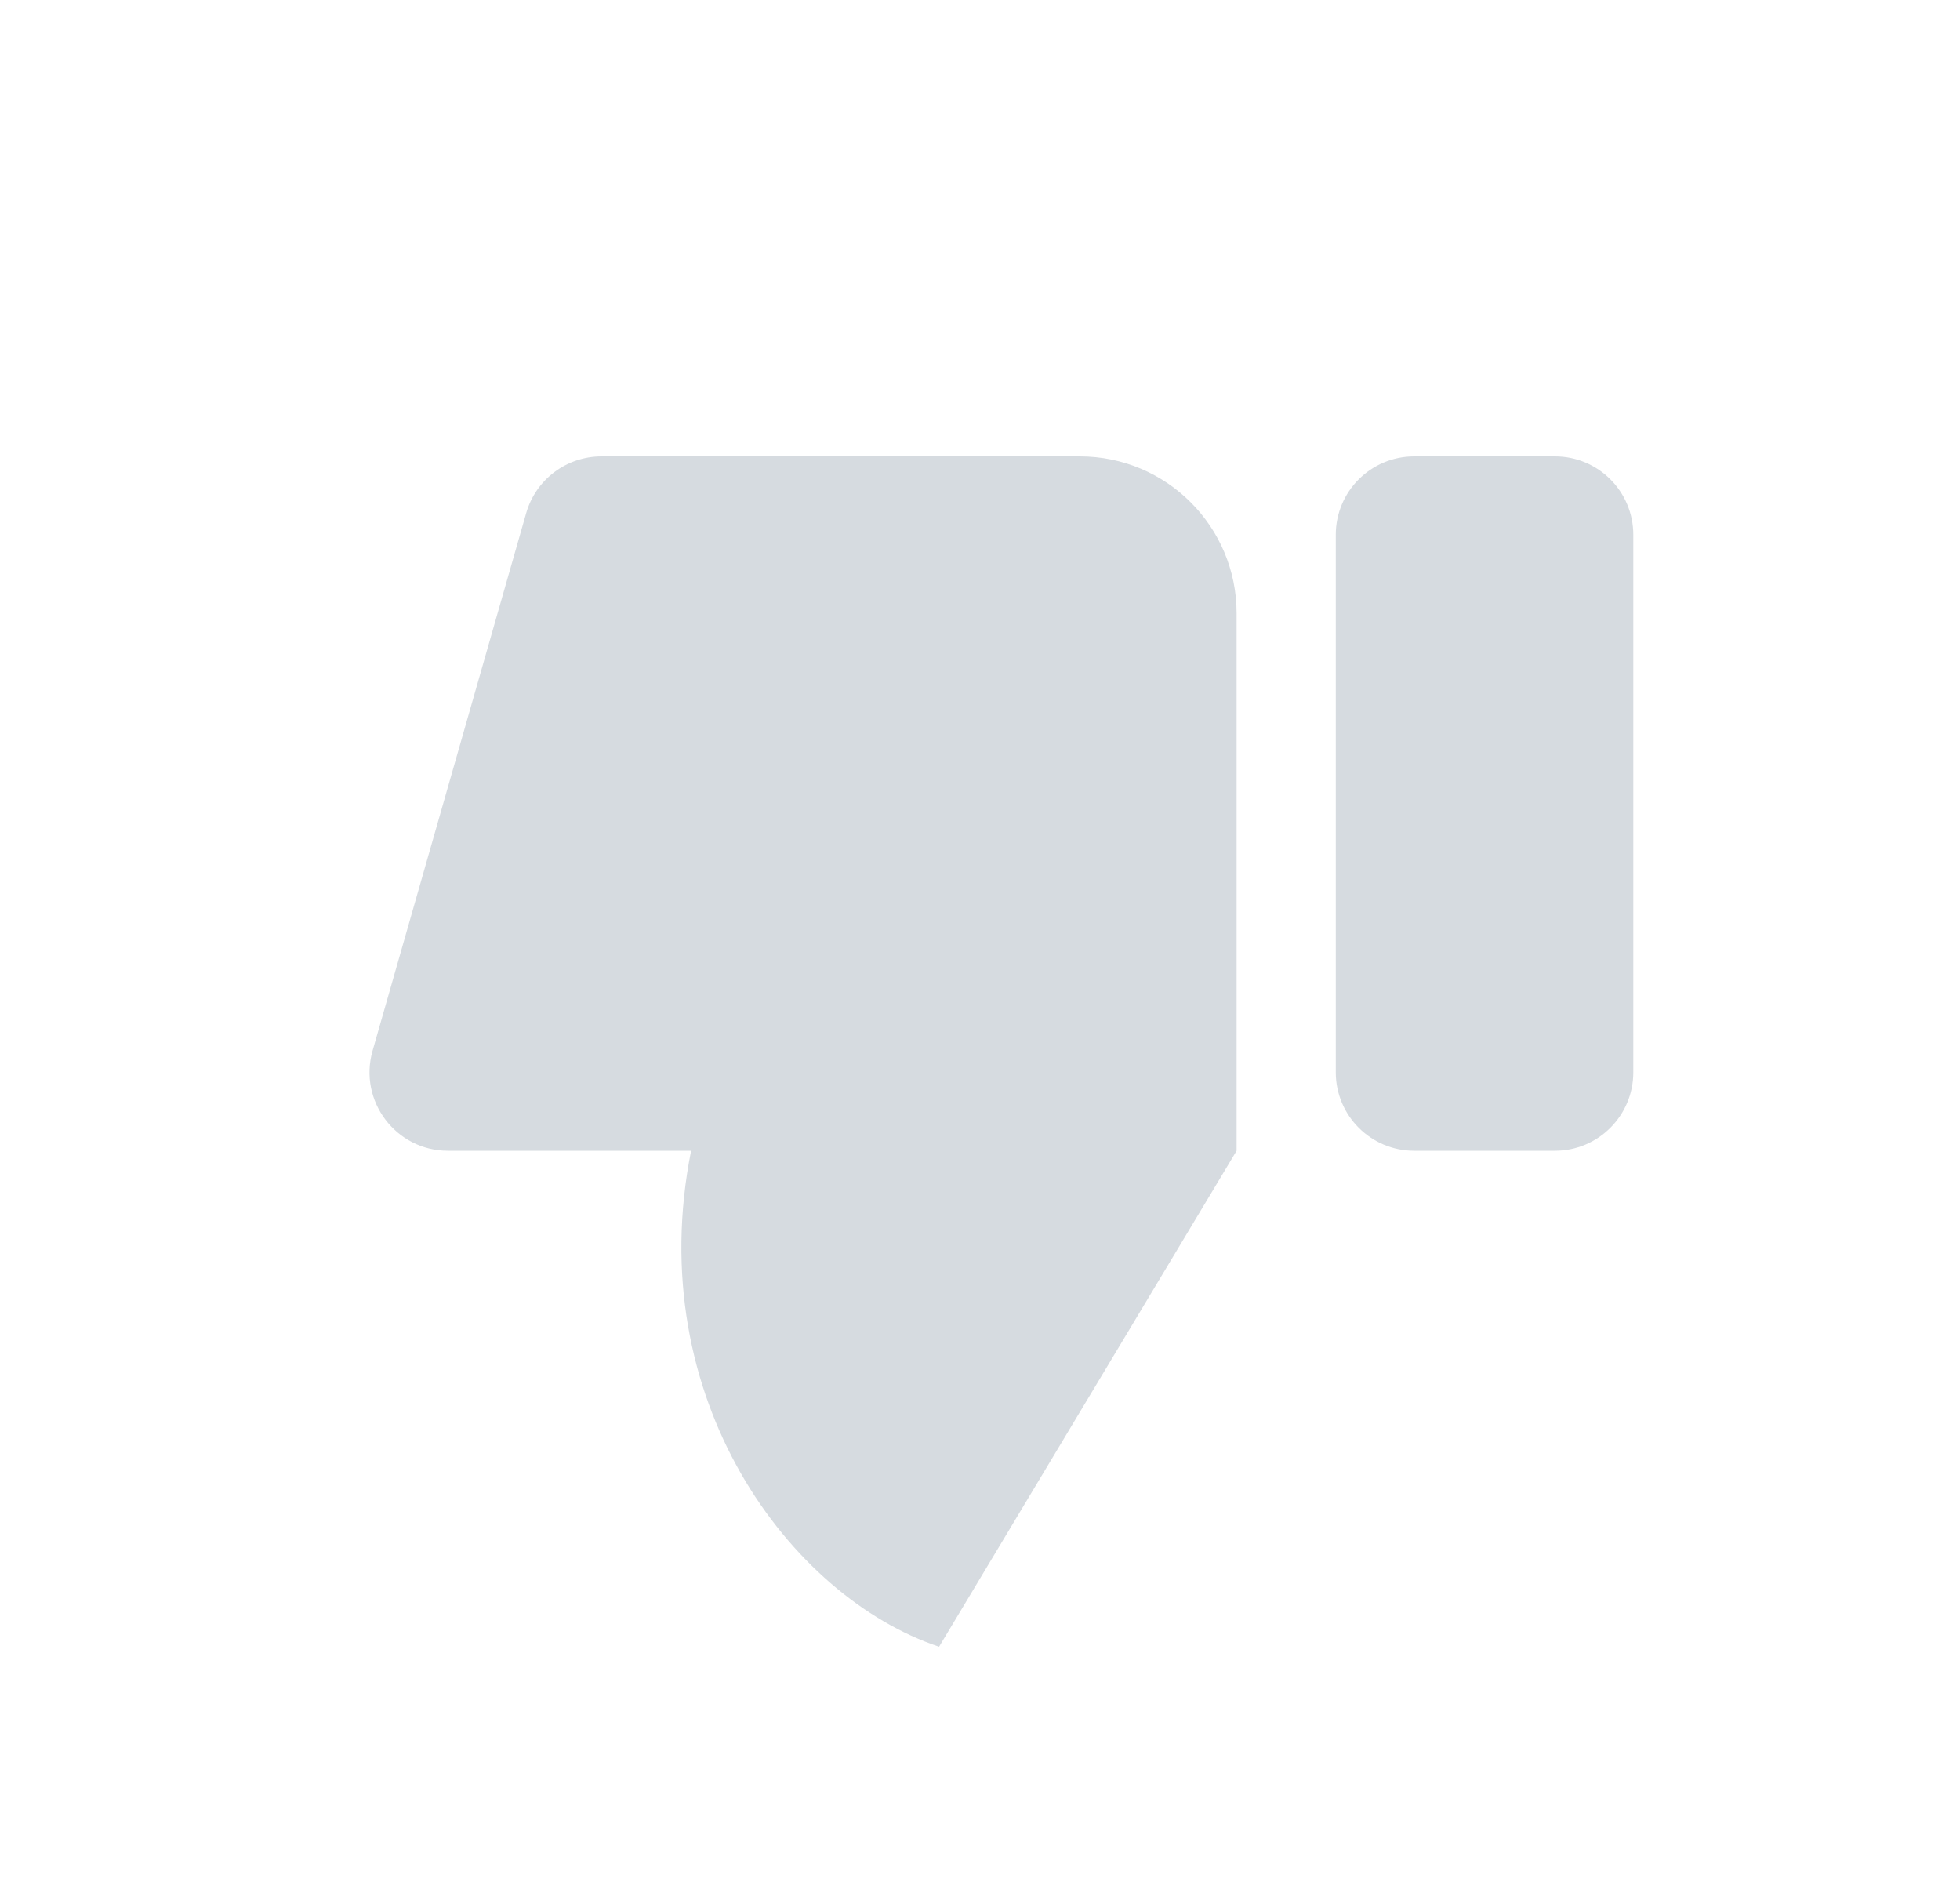
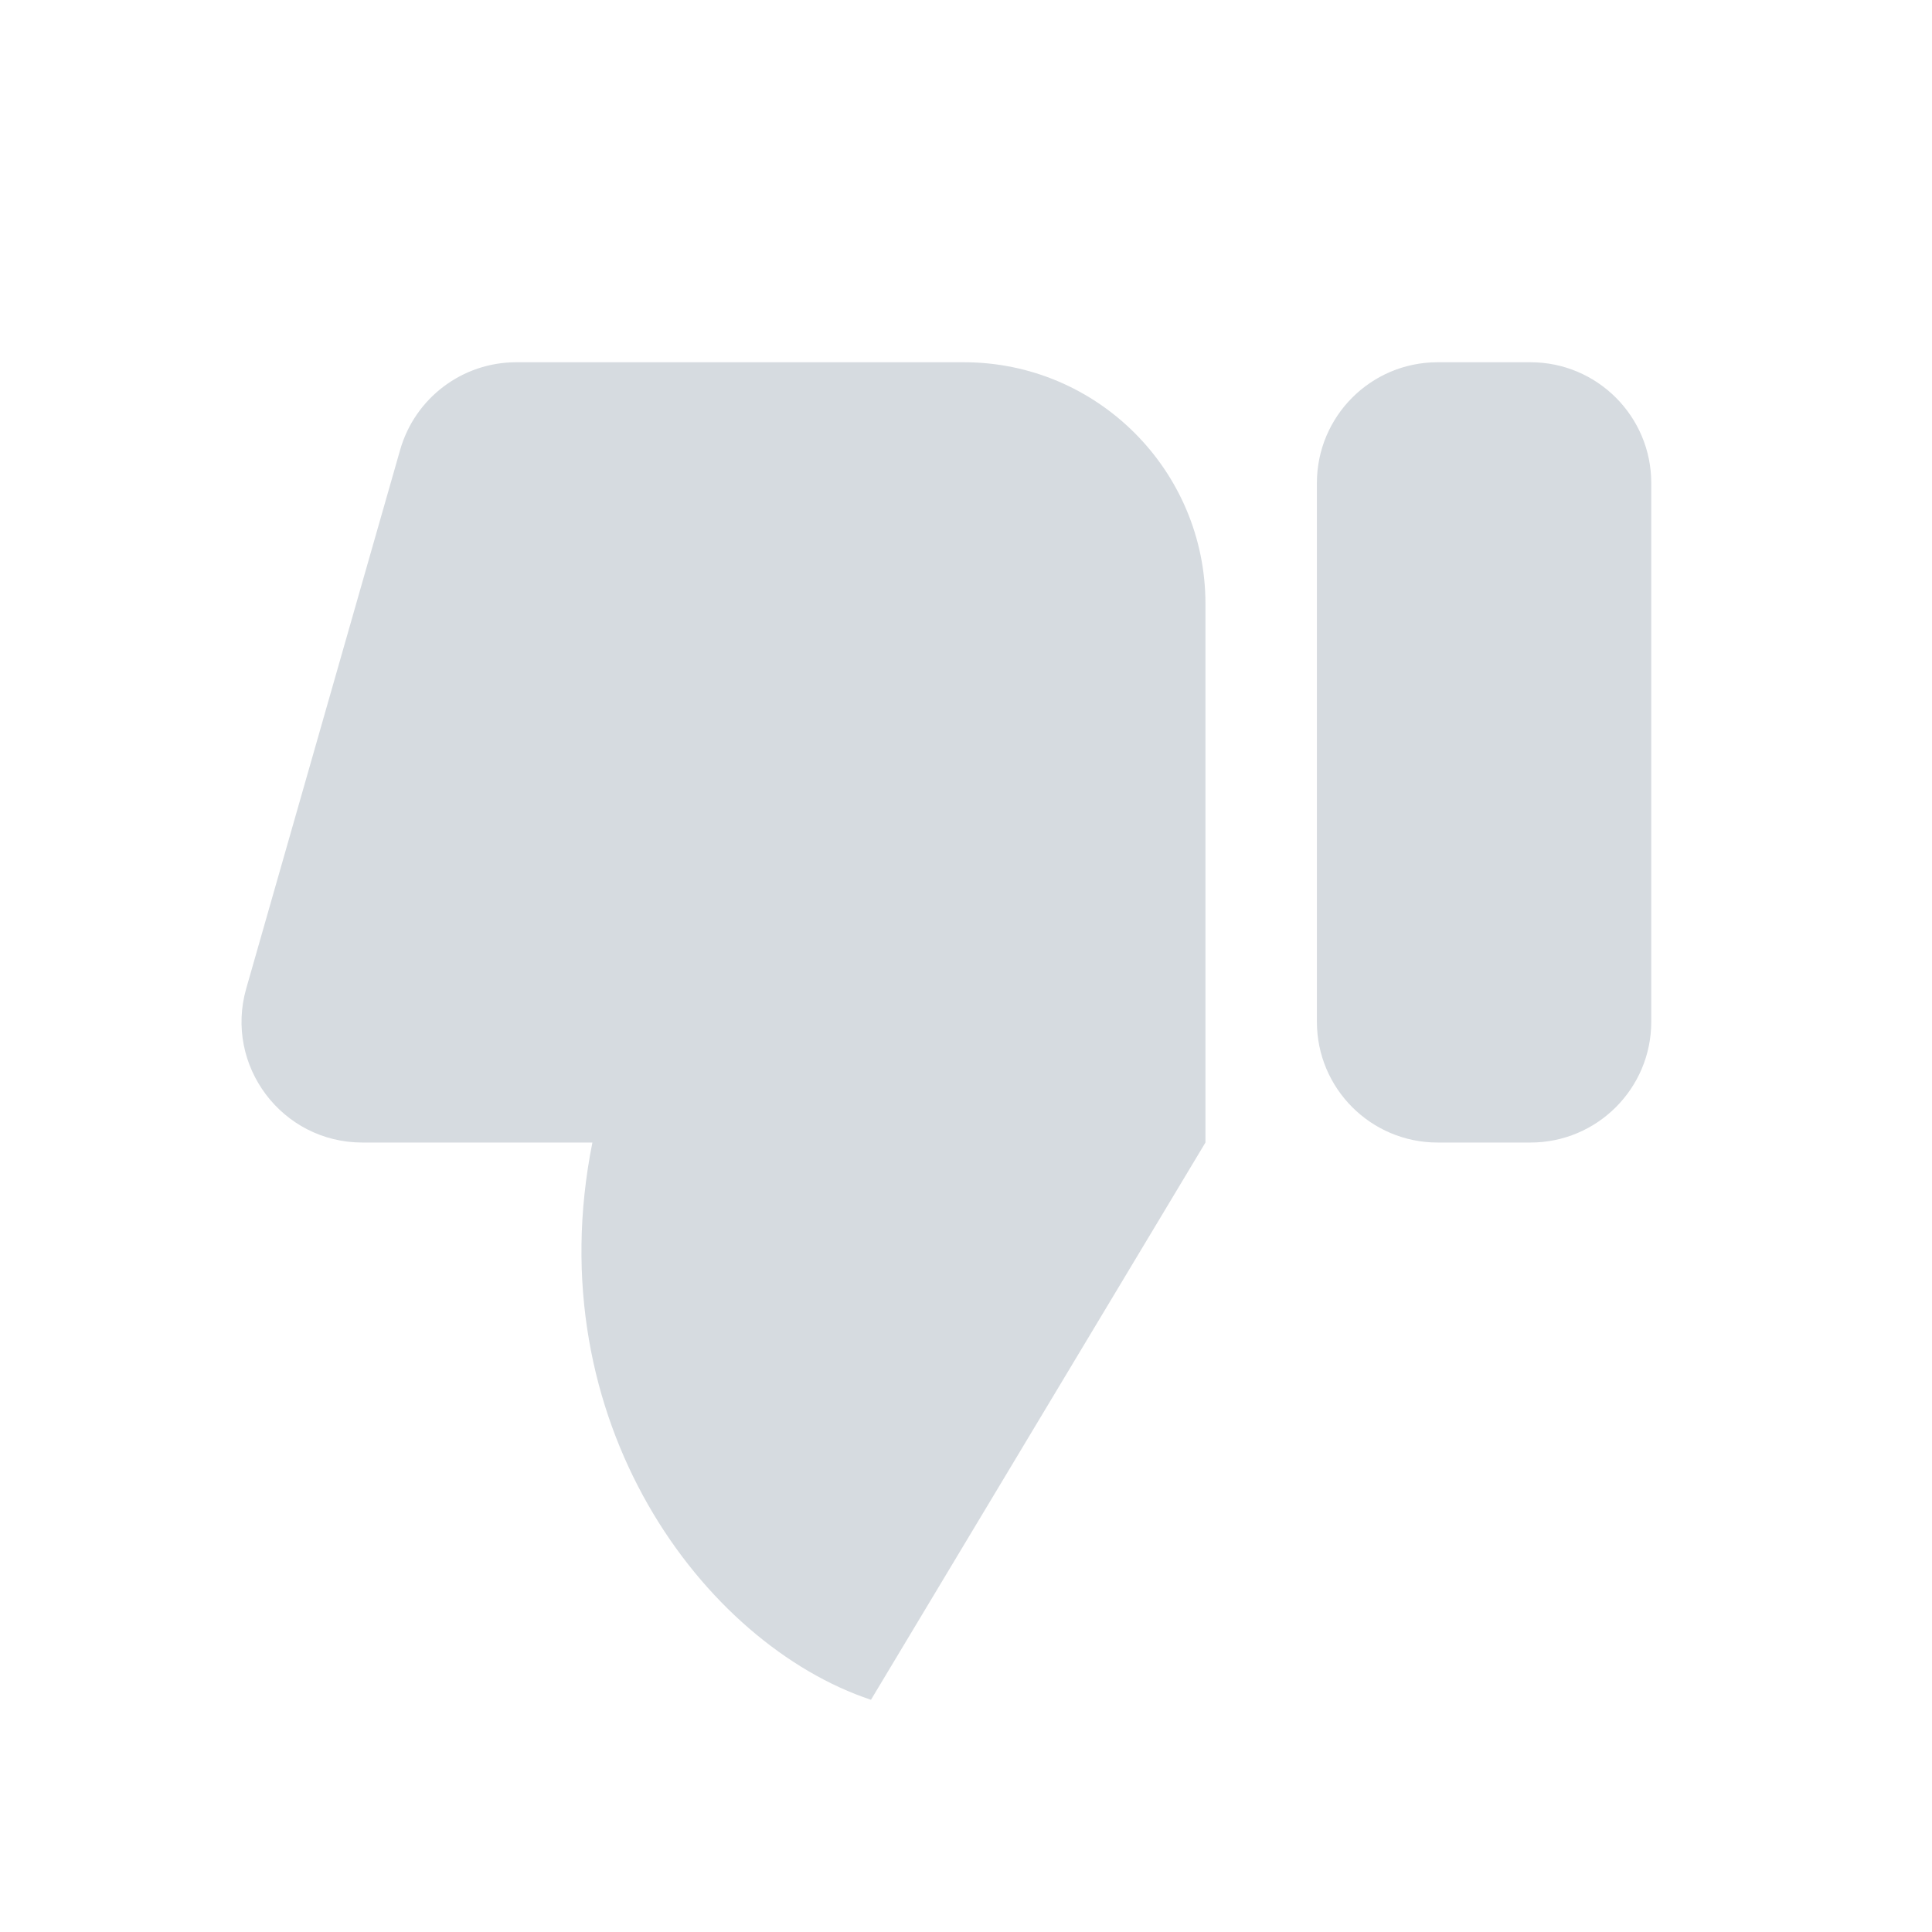
- <svg xmlns="http://www.w3.org/2000/svg" width="25" height="24" viewBox="0 0 25 24" fill="none">
-   <path fill-rule="evenodd" clip-rule="evenodd" d="M15.773 14.675L11.978 21C10.081 20.367 8.183 17.837 8.815 14.675H5.714C5.049 14.675 4.57 14.039 4.752 13.4L6.711 6.545C6.833 6.115 7.226 5.82 7.672 5.82H13.773C14.878 5.82 15.773 6.715 15.773 7.82V14.675ZM19.833 14.675C20.386 14.675 20.833 14.227 20.833 13.675V6.82C20.833 6.267 20.386 5.82 19.833 5.82H18.038C17.486 5.82 17.038 6.267 17.038 6.82V13.675C17.038 14.227 17.486 14.675 18.038 14.675H19.833Z" fill="#D6DBE0" />
+ <svg xmlns="http://www.w3.org/2000/svg" width="16" height="16" viewBox="0 0 16 16" fill="none">
+   <path fill-rule="evenodd" clip-rule="evenodd" d="M9.983 9.462L7.213 14.077C5.829 13.616 4.444 11.77 4.906 9.462H3.001C2.336 9.462 1.857 8.826 2.039 8.187L3.314 3.725C3.437 3.296 3.829 3 4.275 3H7.983C9.087 3 9.983 3.896 9.983 5V9.462ZM12.675 9.462C13.227 9.462 13.675 9.014 13.675 8.462V4C13.675 3.448 13.227 3 12.675 3H11.906C11.353 3 10.906 3.448 10.906 4V8.462C10.906 9.014 11.353 9.462 11.906 9.462H12.675Z" fill="#D6DBE0" />
</svg>
